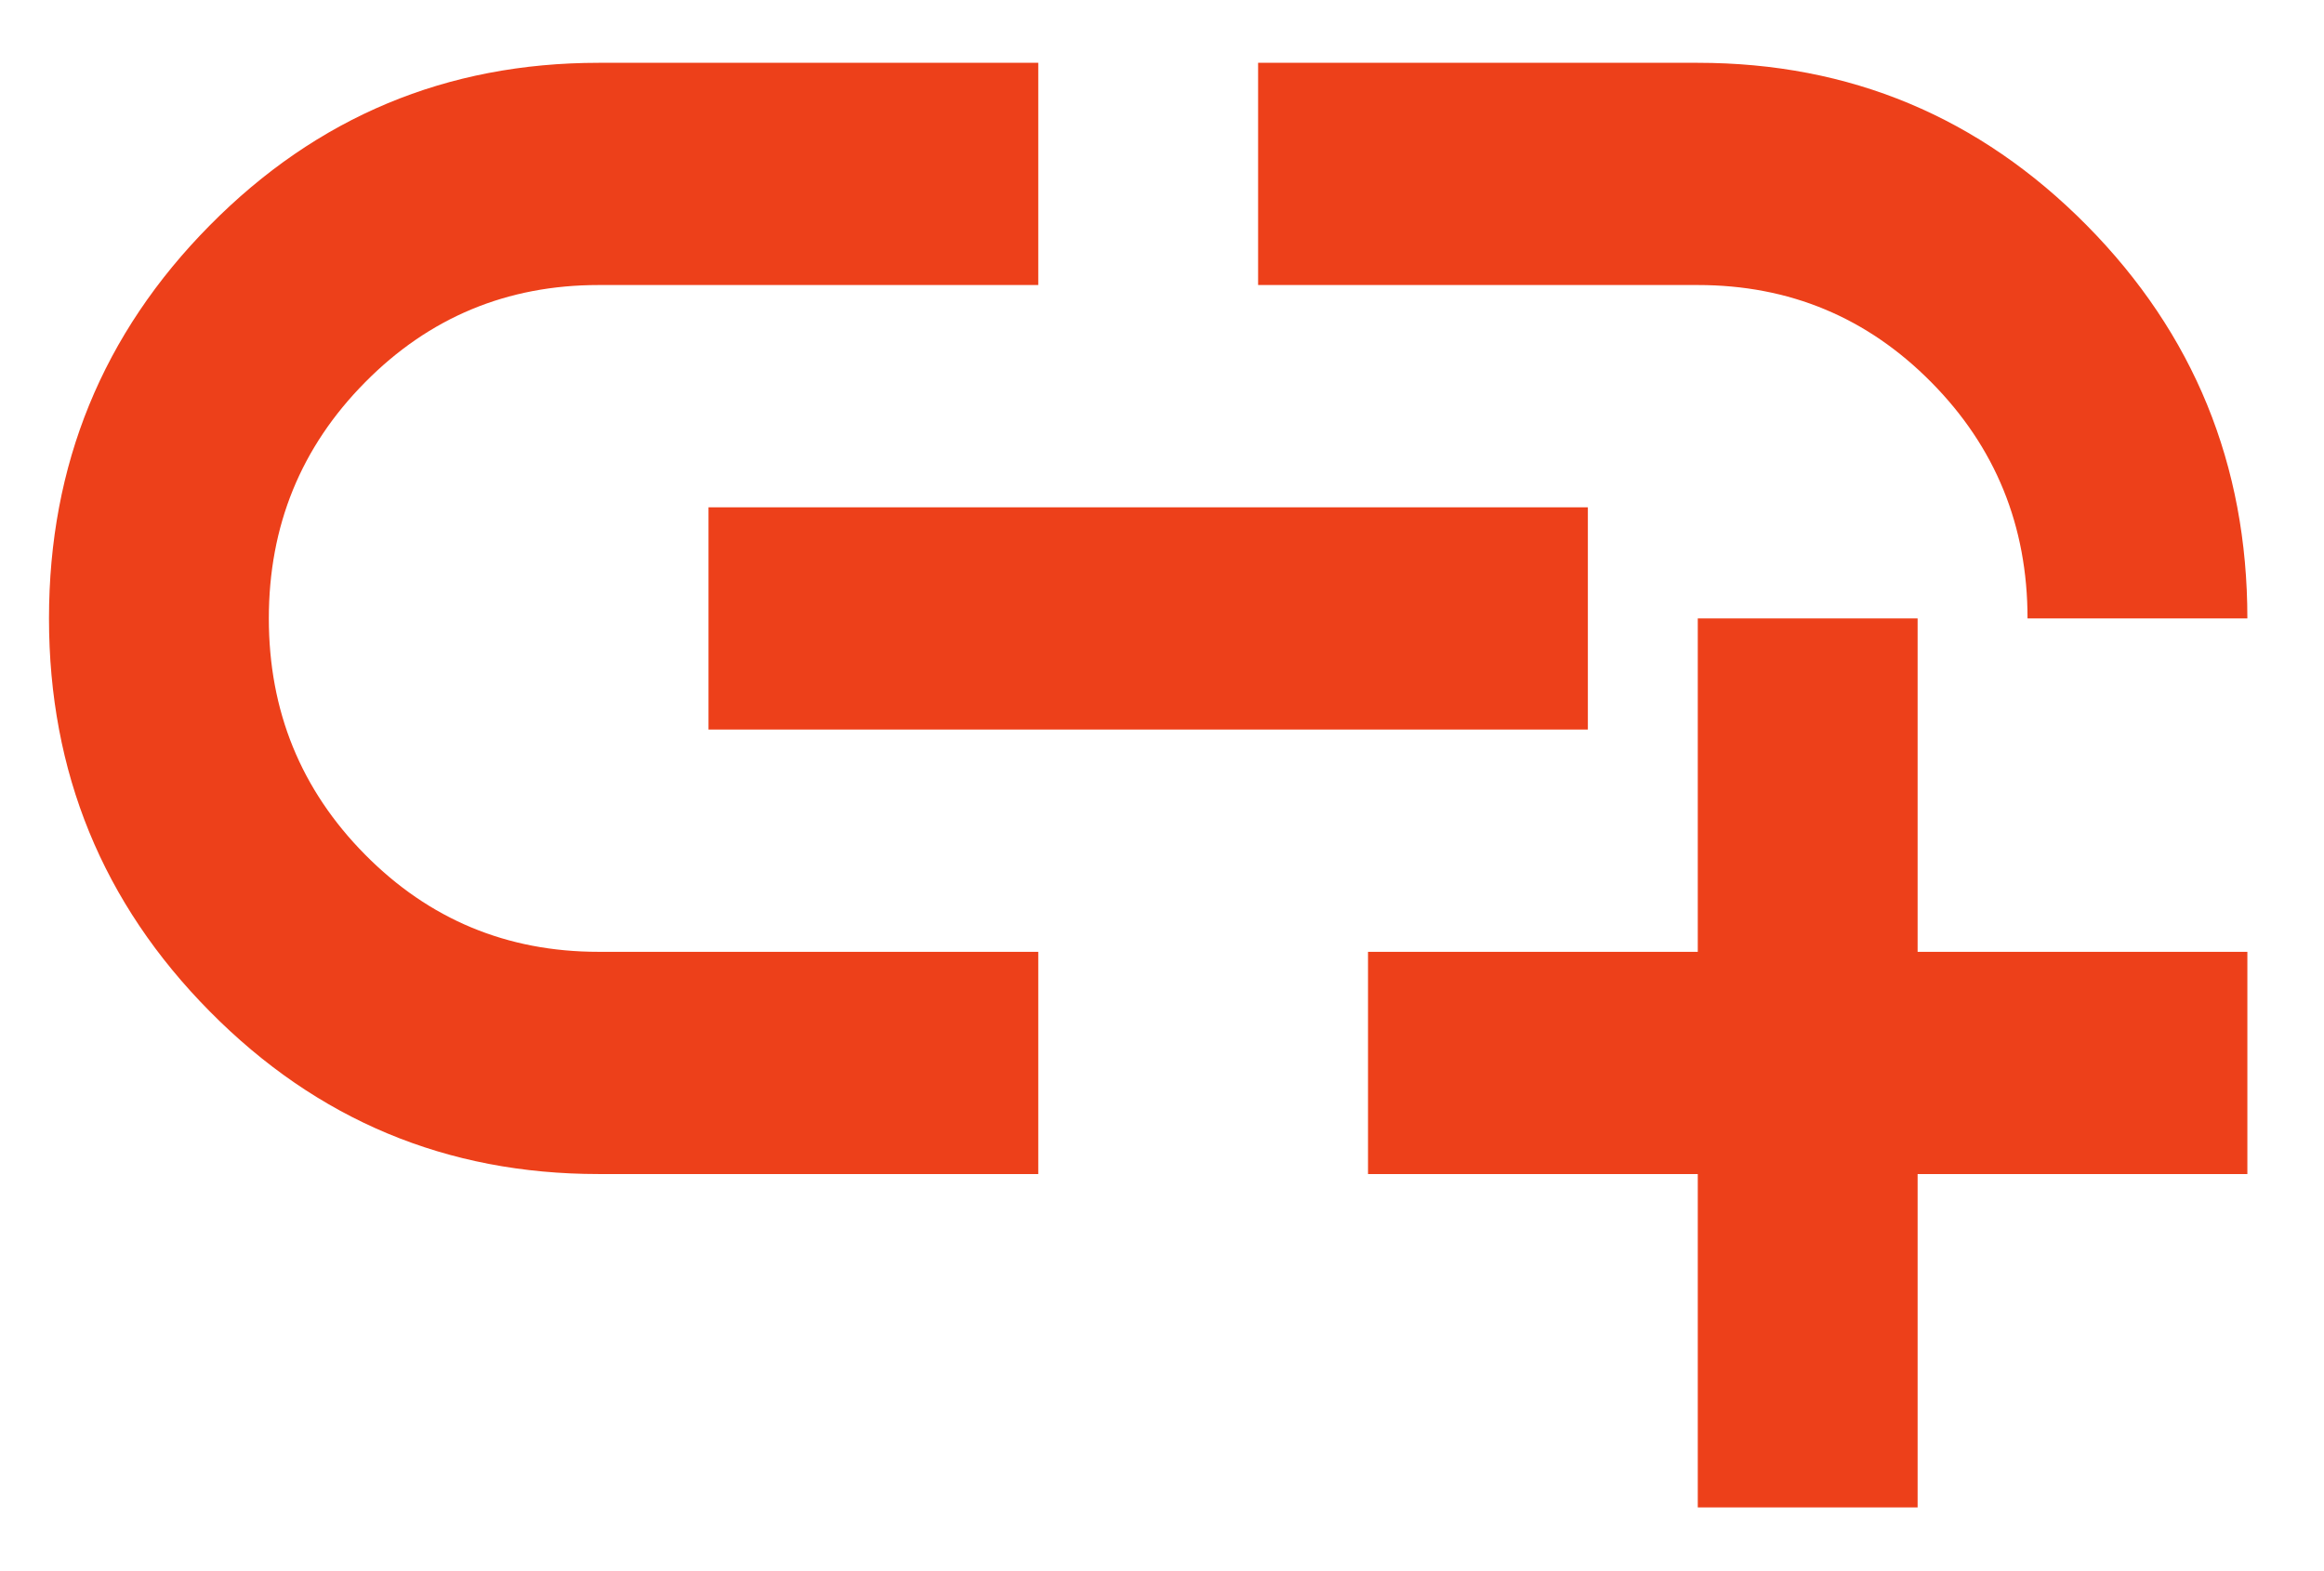
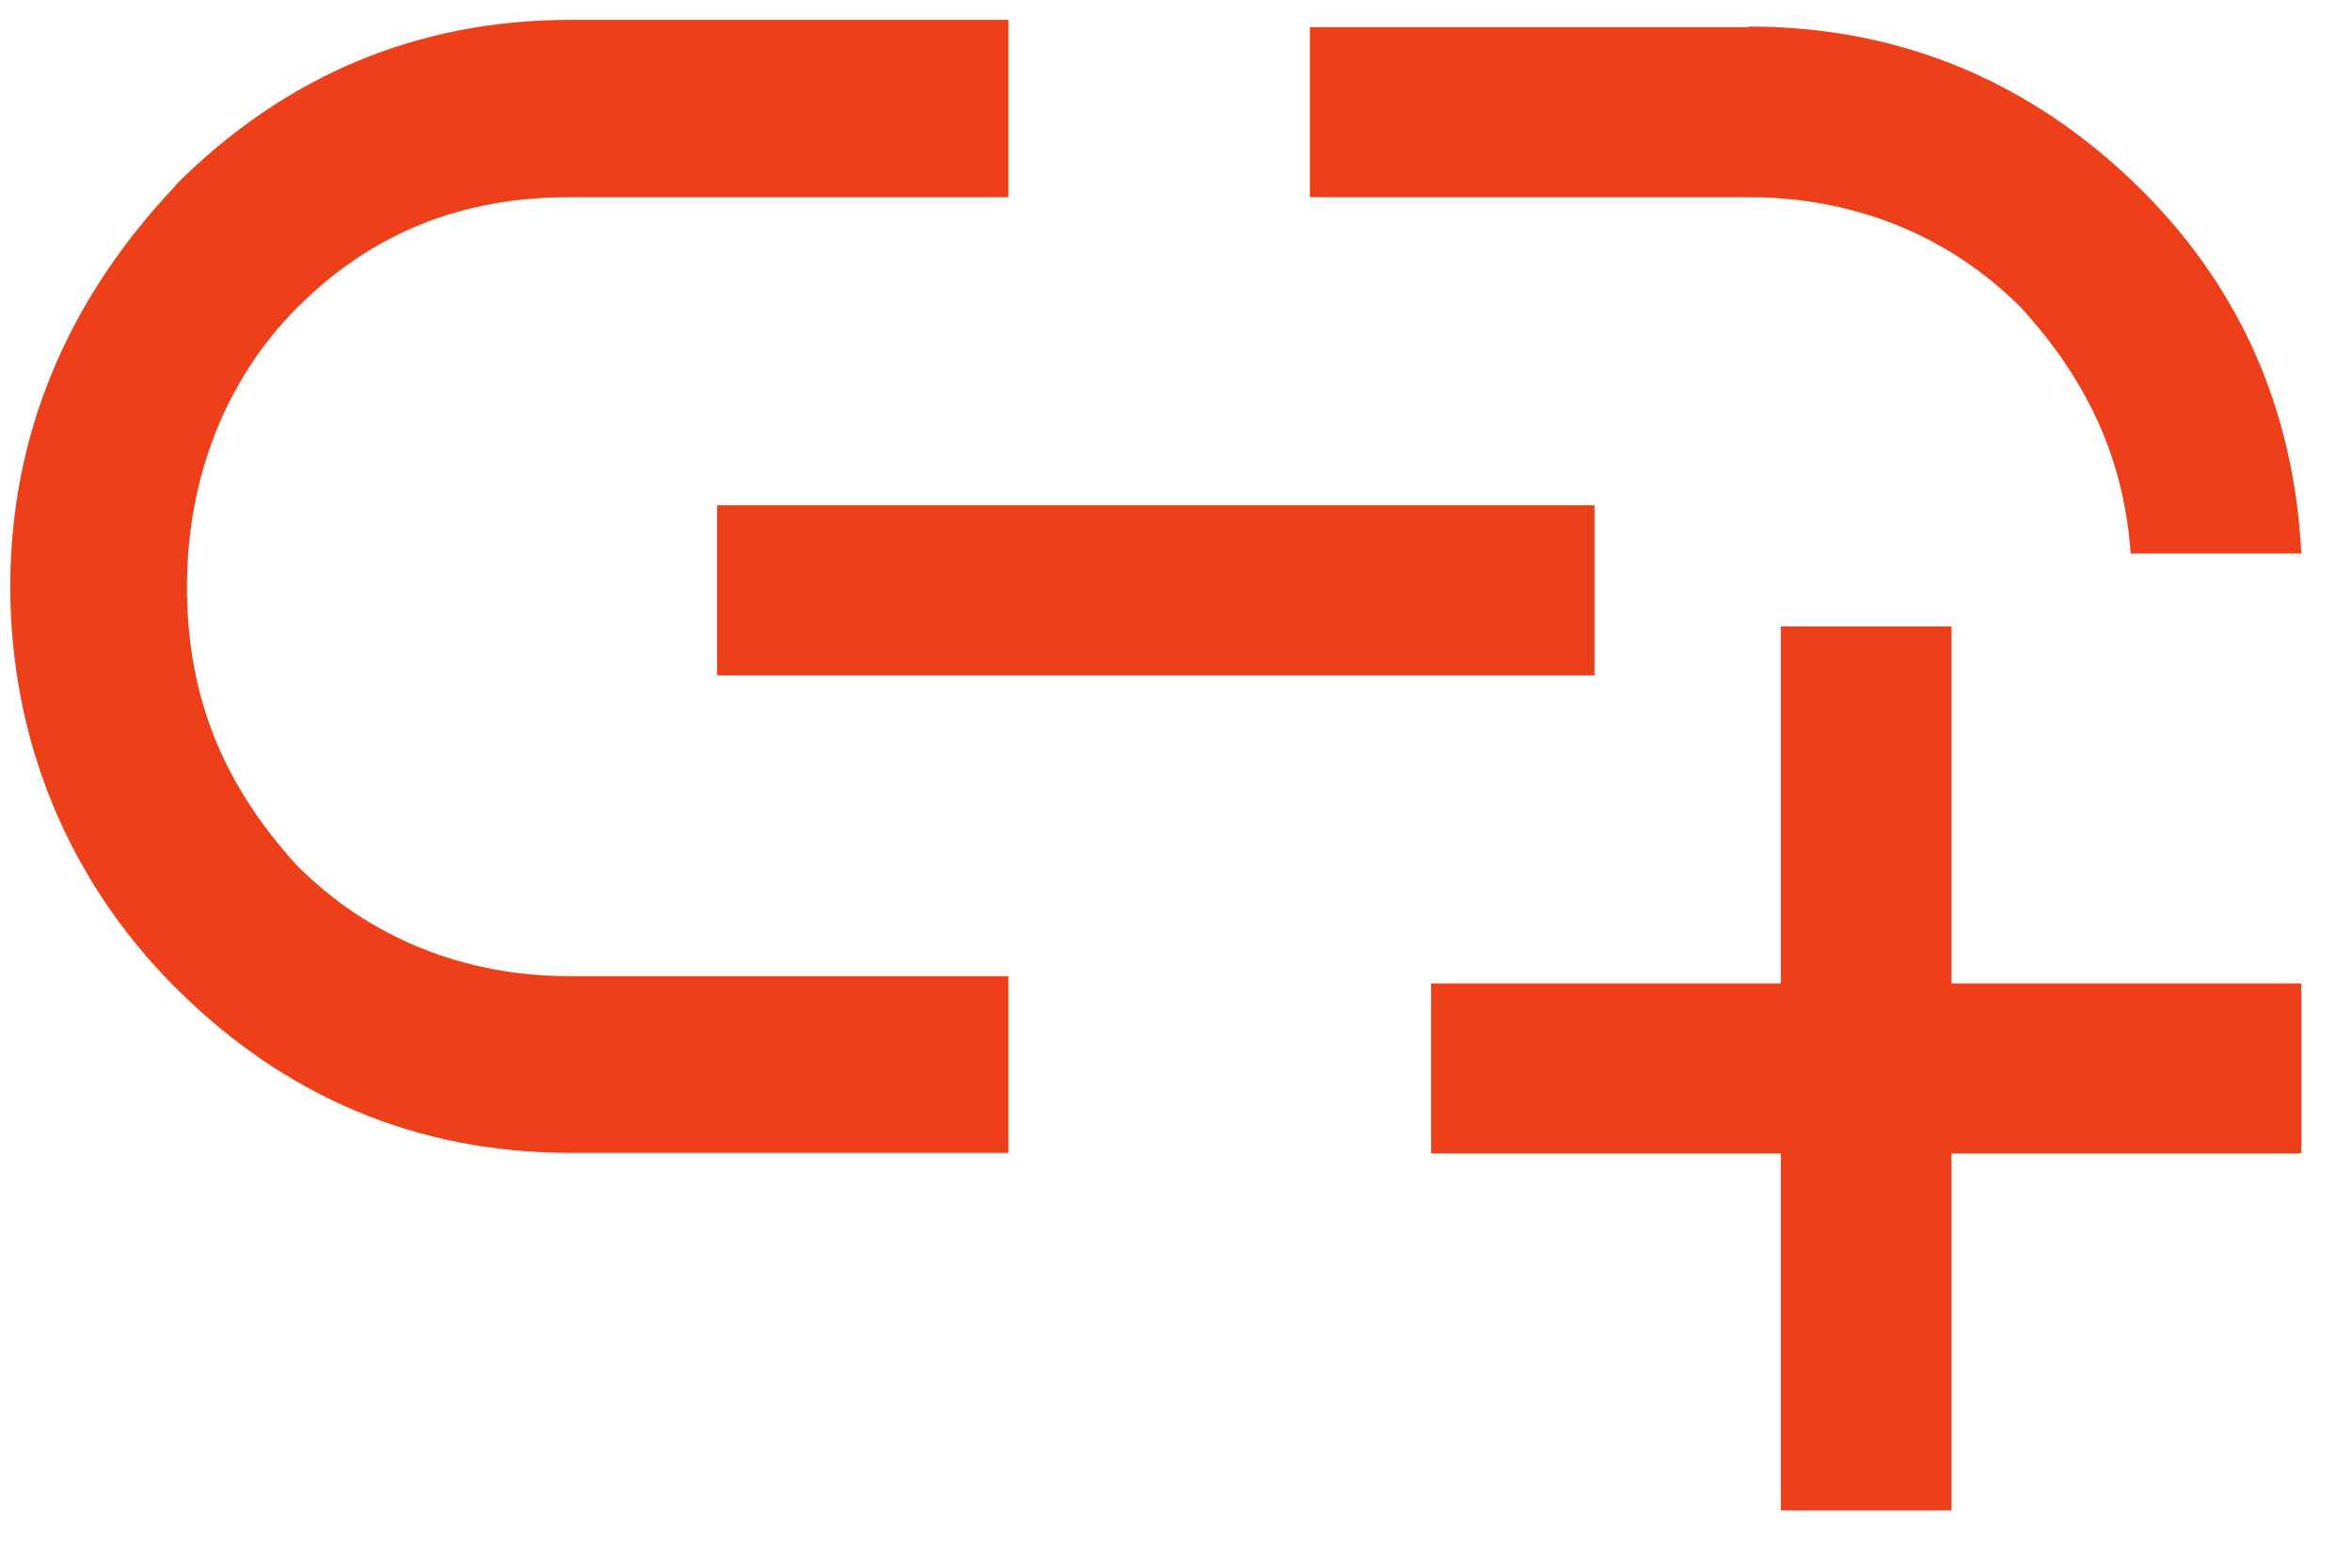
- <svg xmlns="http://www.w3.org/2000/svg" width="37" height="25" viewBox="0 0 37 25" fill="none">
-   <path d="M16.53 18.692H9.53C7.109 18.692 5.046 17.829 3.341 16.104C1.634 14.38 0.78 12.294 0.78 9.846C0.78 7.399 1.634 5.312 3.341 3.587C5.046 1.862 7.109 1 9.53 1H16.53V4.538H9.53C8.072 4.538 6.832 5.054 5.812 6.087C4.791 7.119 4.28 8.372 4.28 9.846C4.28 11.32 4.791 12.574 5.812 13.606C6.832 14.638 8.072 15.154 9.53 15.154H16.53V18.692ZM11.28 11.615V8.077H25.28V11.615H11.28ZM35.78 9.846H32.28C32.28 8.372 31.77 7.119 30.749 6.087C29.728 5.054 28.489 4.538 27.03 4.538H20.03V1H27.03C29.451 1 31.515 1.862 33.222 3.587C34.927 5.312 35.78 7.399 35.78 9.846ZM27.03 24V18.692H21.78V15.154H27.03V9.846H30.53V15.154H35.78V18.692H30.53V24H27.03Z" fill="#ED401A" />
+ <svg xmlns="http://www.w3.org/2000/svg" width="39" height="26" viewBox="0 0 39 26" fill="none">
+   <path d="M38.16 16.31H32.359V10.39H29.529V16.31H23.73V19.13H29.529V25.05H32.359V19.13H38.16V16.31Z" fill="#ED401A" />
+   <path d="M28.99 0.45H21.72V3.27H28.99C30.74 3.27 32.31 3.9 33.51 5.1C34.64 6.34 35.22 7.64 35.33 9.18H38.16C38.04 6.82 37.16 4.81 35.54 3.18C33.72 1.36 31.52 0.44 29 0.44L28.99 0.45Z" fill="#ED401A" />
+   <path d="M2.91 3.08C1.09 5 0.17 7.25 0.17 9.73C0.17 12.21 1.09 14.56 2.91 16.38C4.73 18.2 6.93 19.12 9.45 19.12H16.72V16.19H9.45C7.7 16.19 6.13 15.56 4.93 14.36C3.67 12.98 3.1 11.51 3.1 9.73C3.1 7.95 3.73 6.3 4.93 5.1C6.16 3.87 7.64 3.27 9.45 3.27H16.72V0.33H9.45C6.93 0.33 4.73 1.25 2.91 3.07V3.08Z" fill="#ED401A" />
+   <path d="M26.44 8.38H11.89V11.2H26.44V8.38Z" fill="#ED401A" />
</svg>
